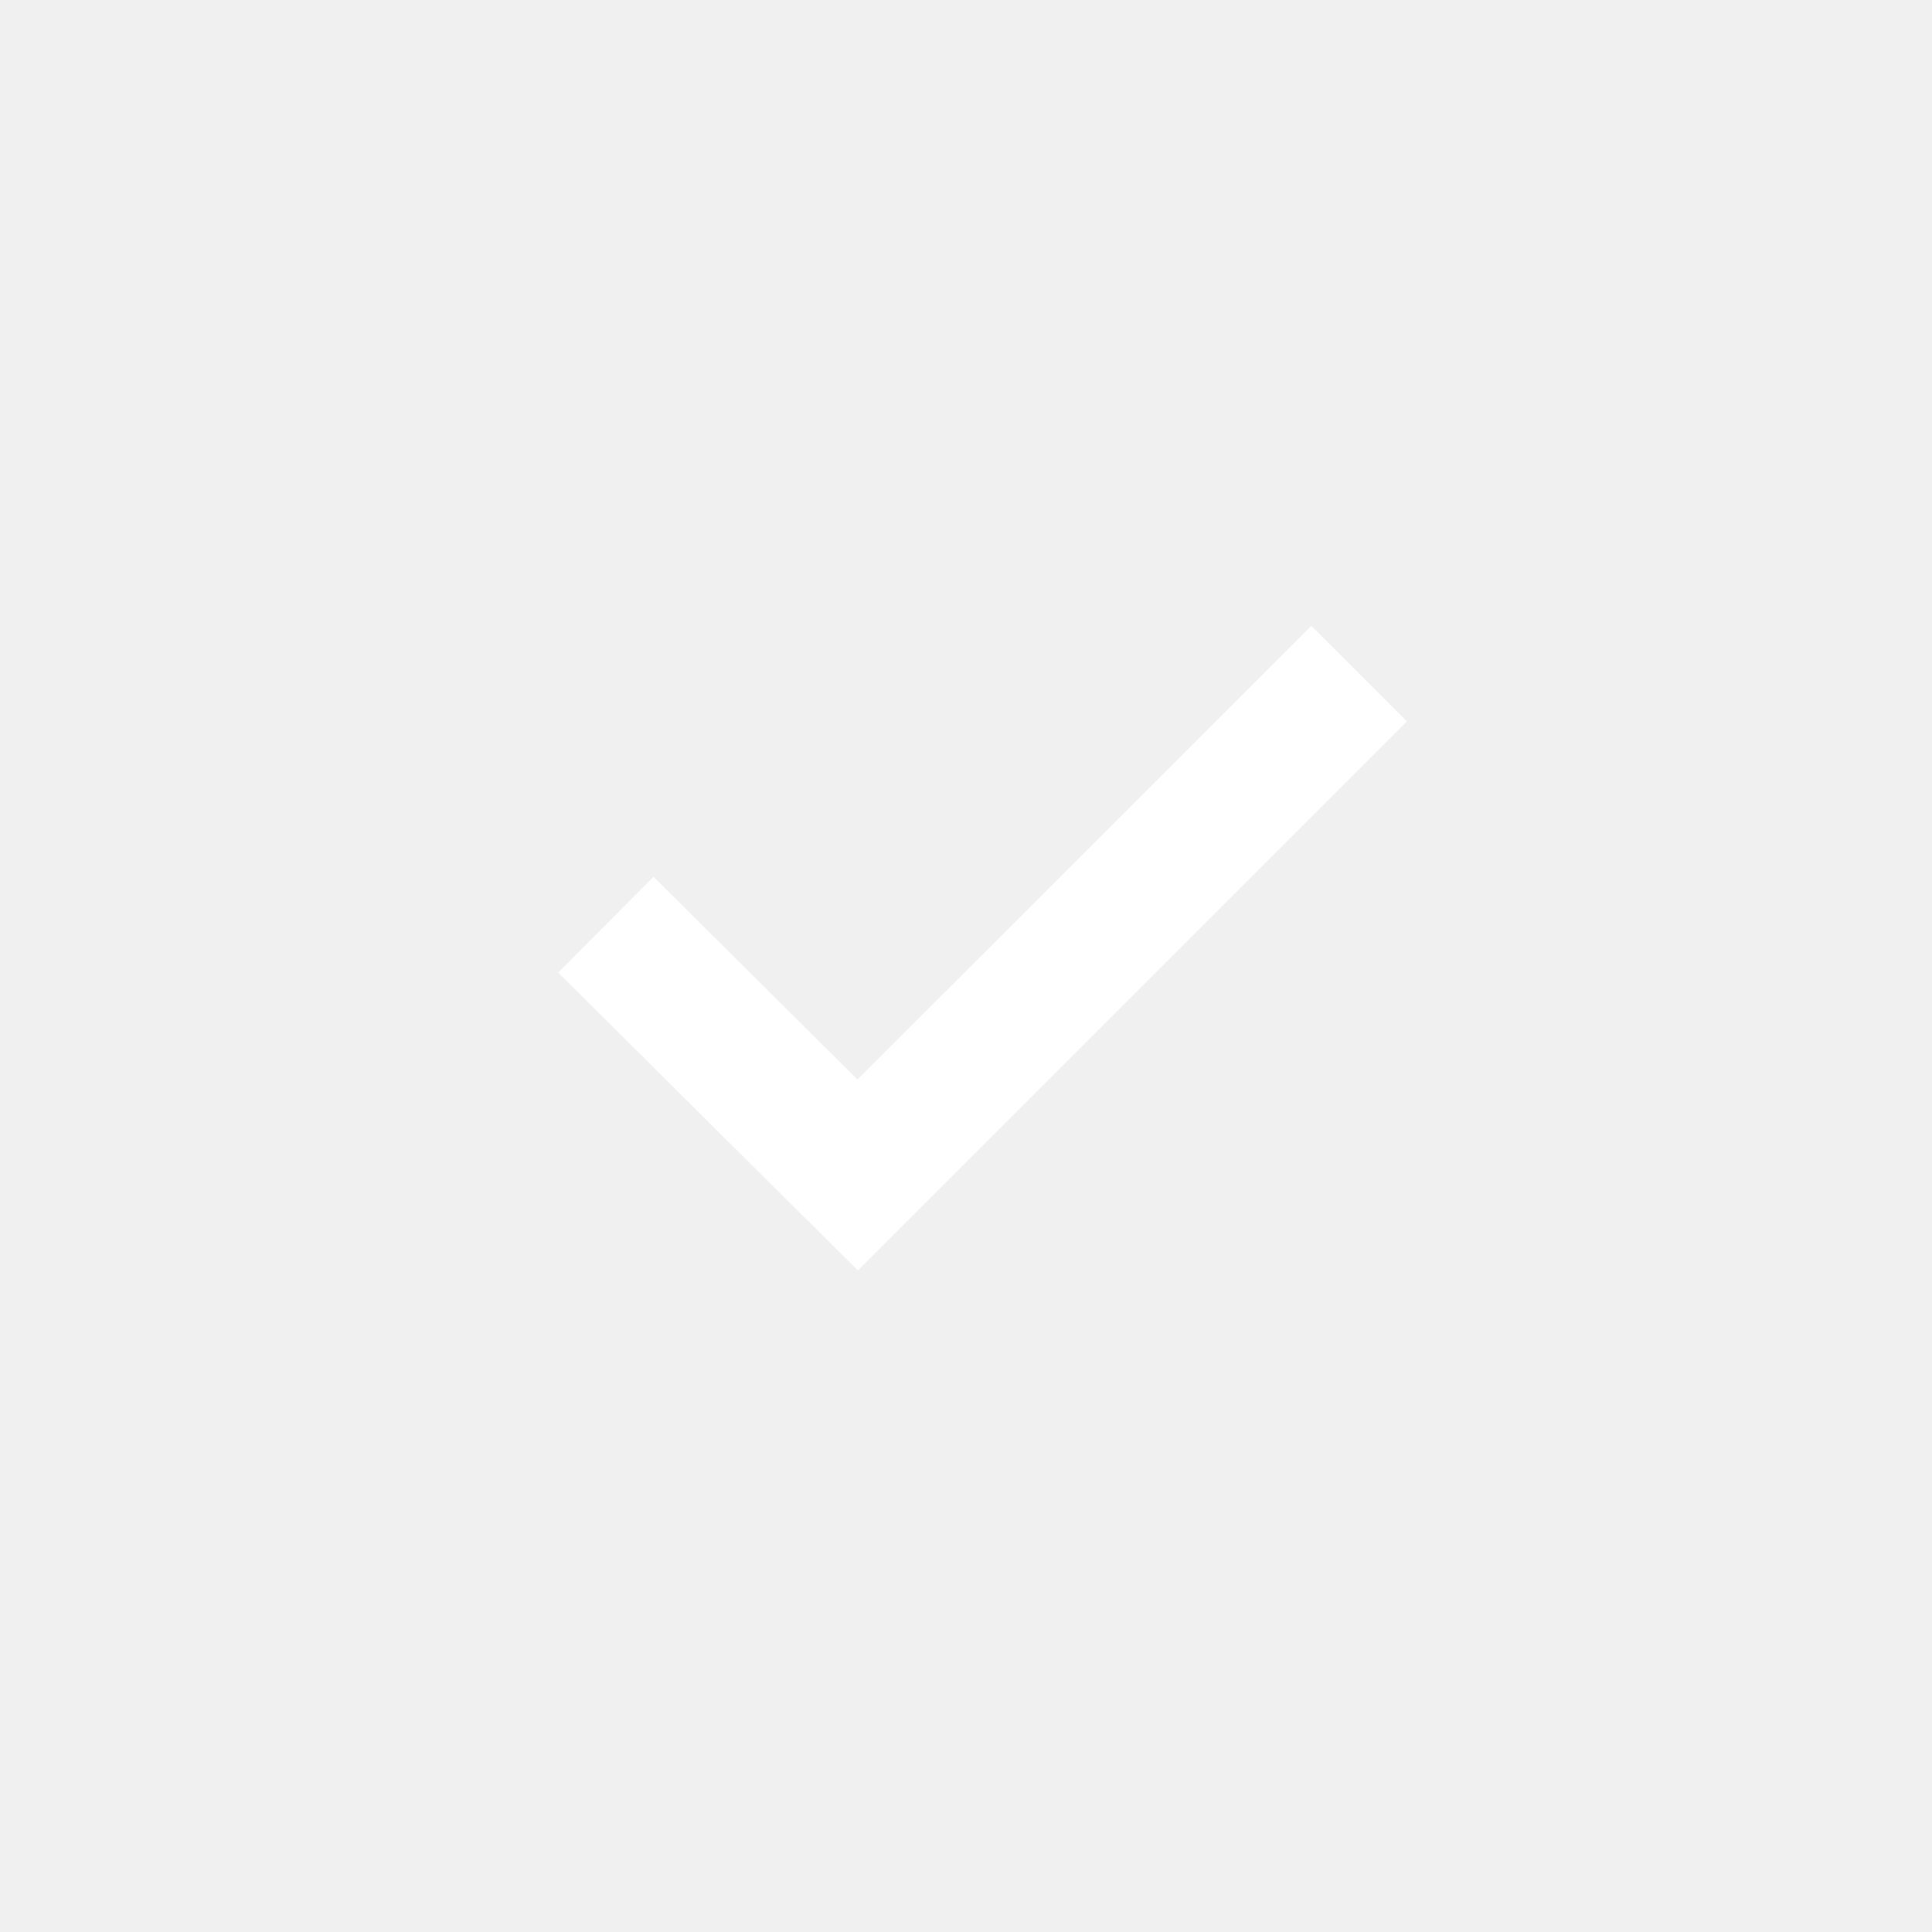
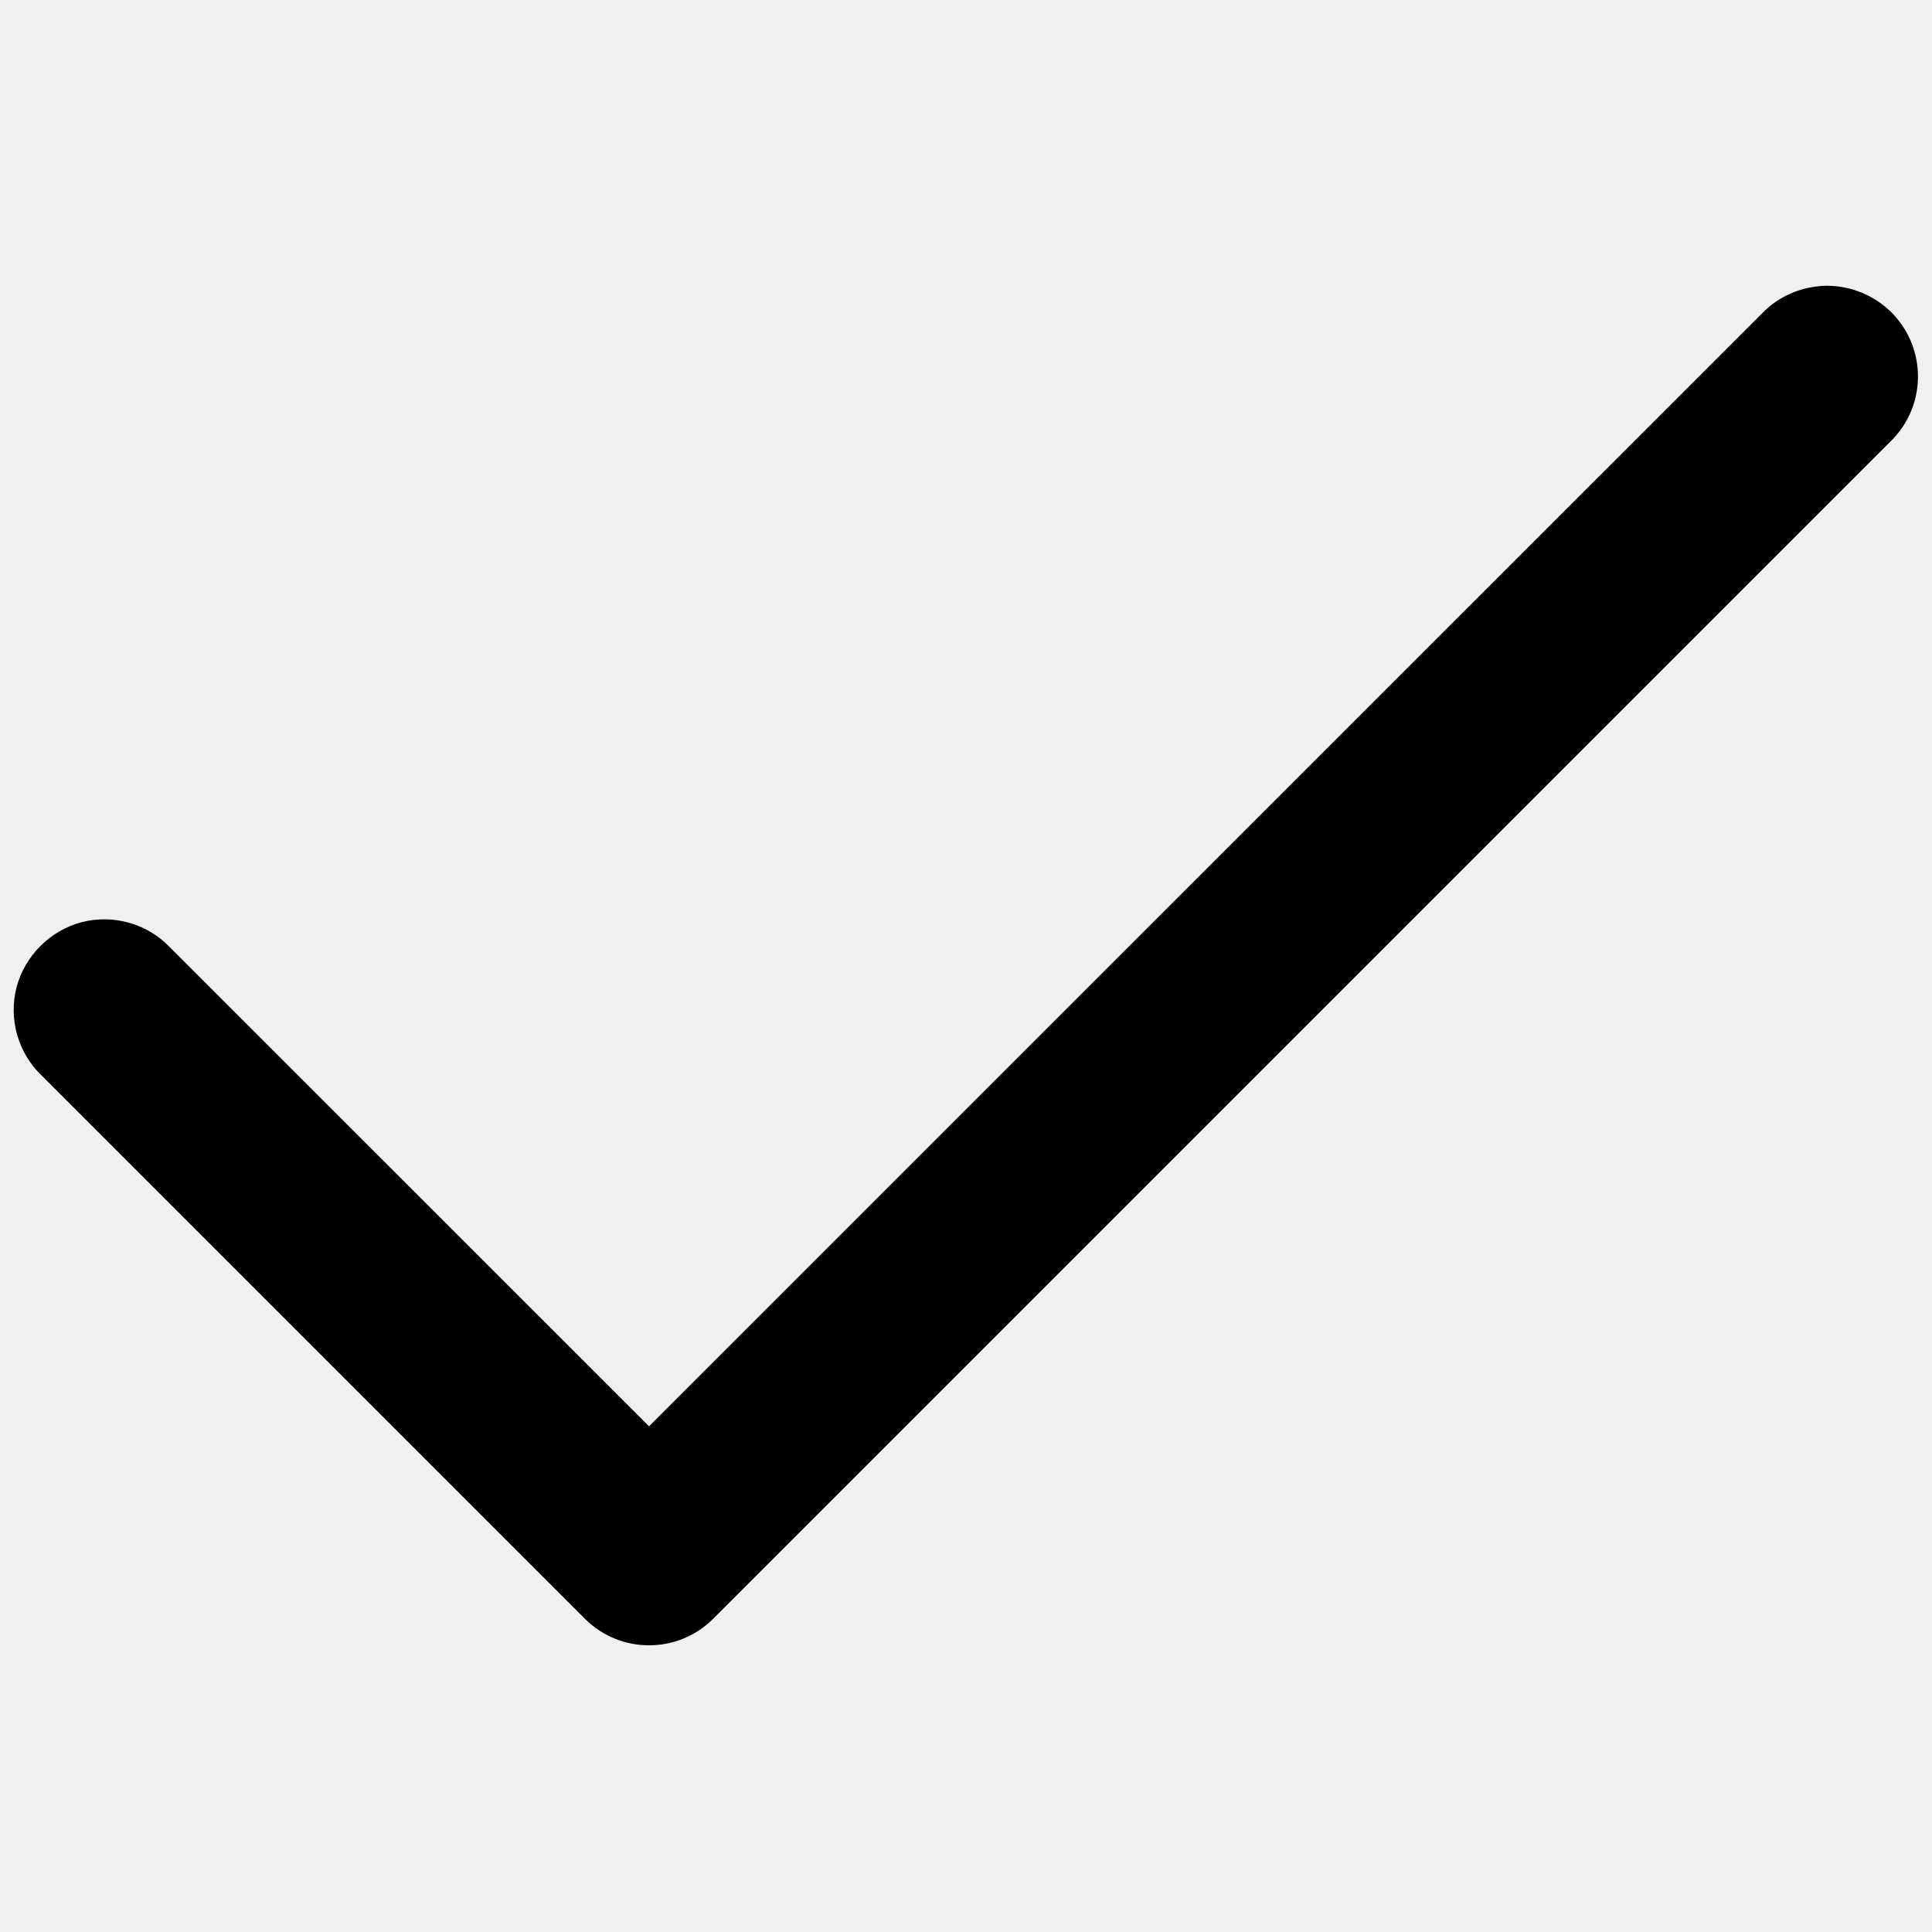
- <svg xmlns="http://www.w3.org/2000/svg" width="512" height="512" id="svg2">
-   <path d="m 347.517,165.873 -120.28,120.217 -54.047,-53.731 -25.256,25.382 c 26.478,26.306 52.905,52.664 79.429,78.924 48.491,-48.491 96.982,-96.982 145.473,-145.473 z" fill="#FFF" id="p" />
+ <svg xmlns="http://www.w3.org/2000/svg" width="16px" height="16px" viewBox="0 0 16 16" version="1.1">
+   <g id="main">
+     <path style=" stroke:none;fill-rule:nonzero;fill:rgb(0%,0%,0%);fill-opacity:1;" d="M 15.109 2.367 C 14.914 2.375 14.73 2.453 14.594 2.594 L 5.375 11.812 L 1.406 7.844 C 1.219 7.648 0.938 7.57 0.676 7.637 C 0.414 7.707 0.207 7.914 0.137 8.176 C 0.07 8.438 0.148 8.719 0.344 8.906 L 4.844 13.406 C 5.137 13.699 5.613 13.699 5.906 13.406 L 15.656 3.656 C 15.879 3.441 15.945 3.109 15.824 2.824 C 15.703 2.539 15.418 2.359 15.109 2.367 Z M 15.109 2.367 " />
+   </g>
</svg>
